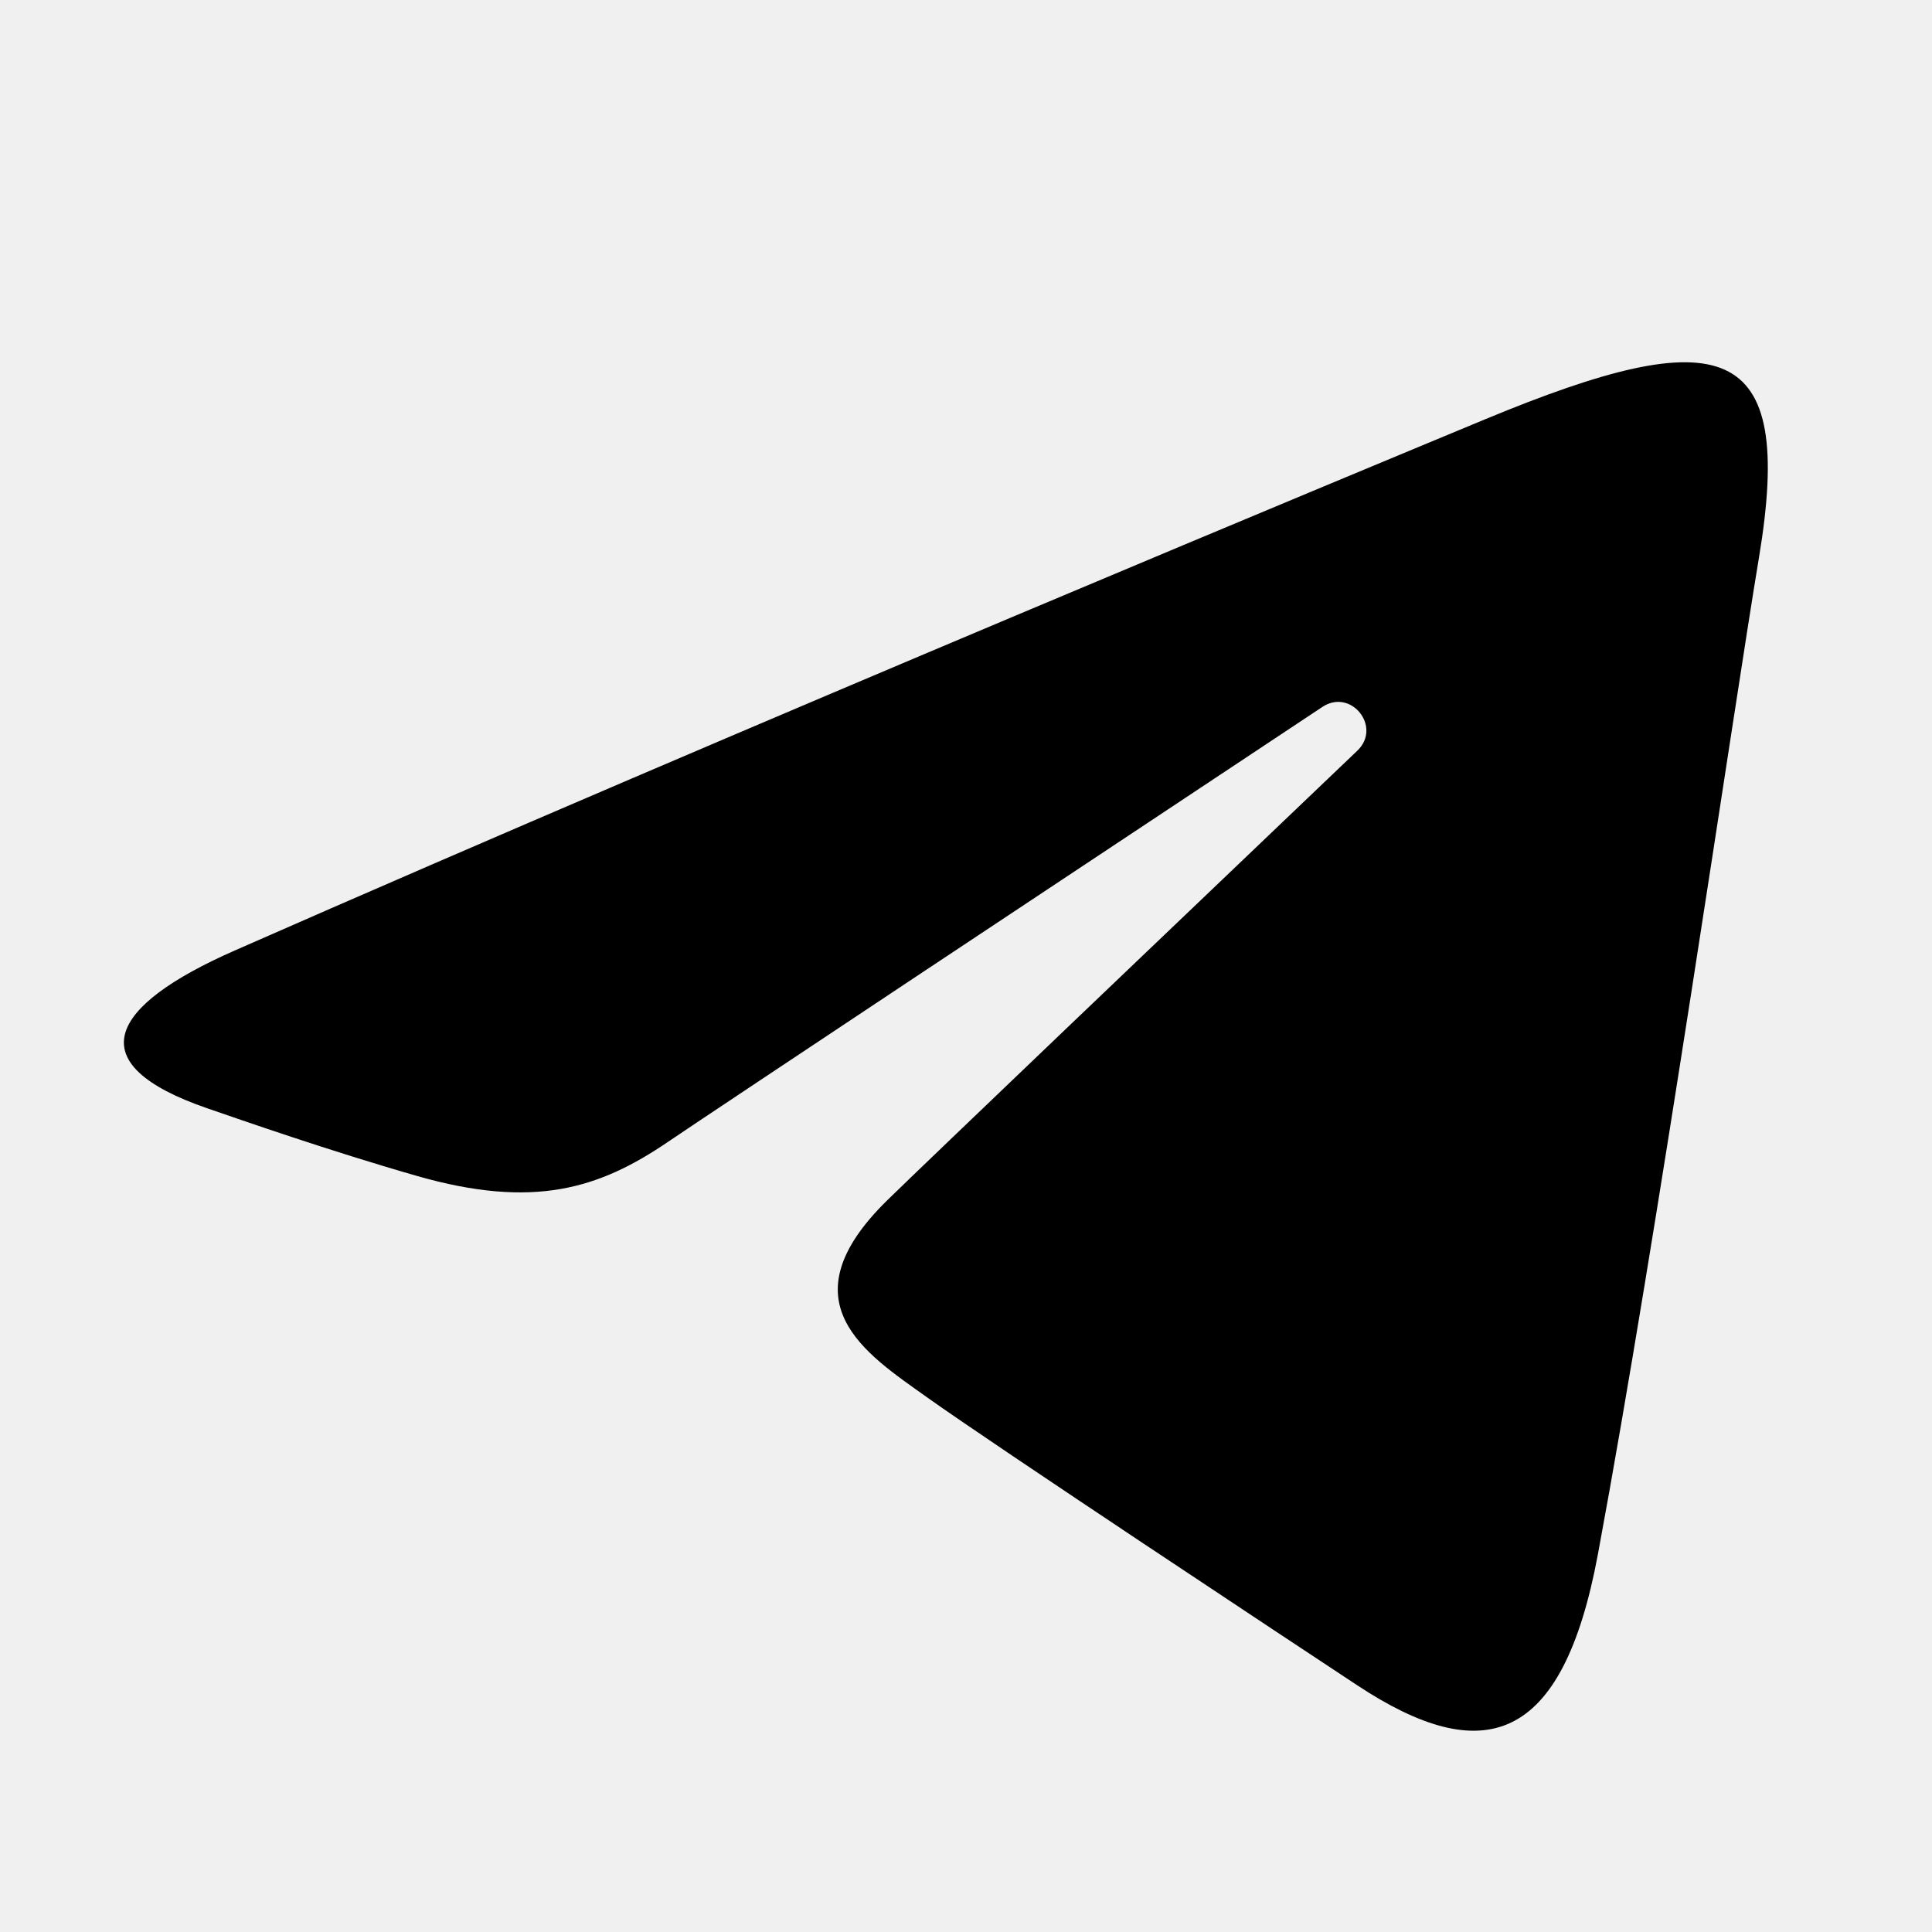
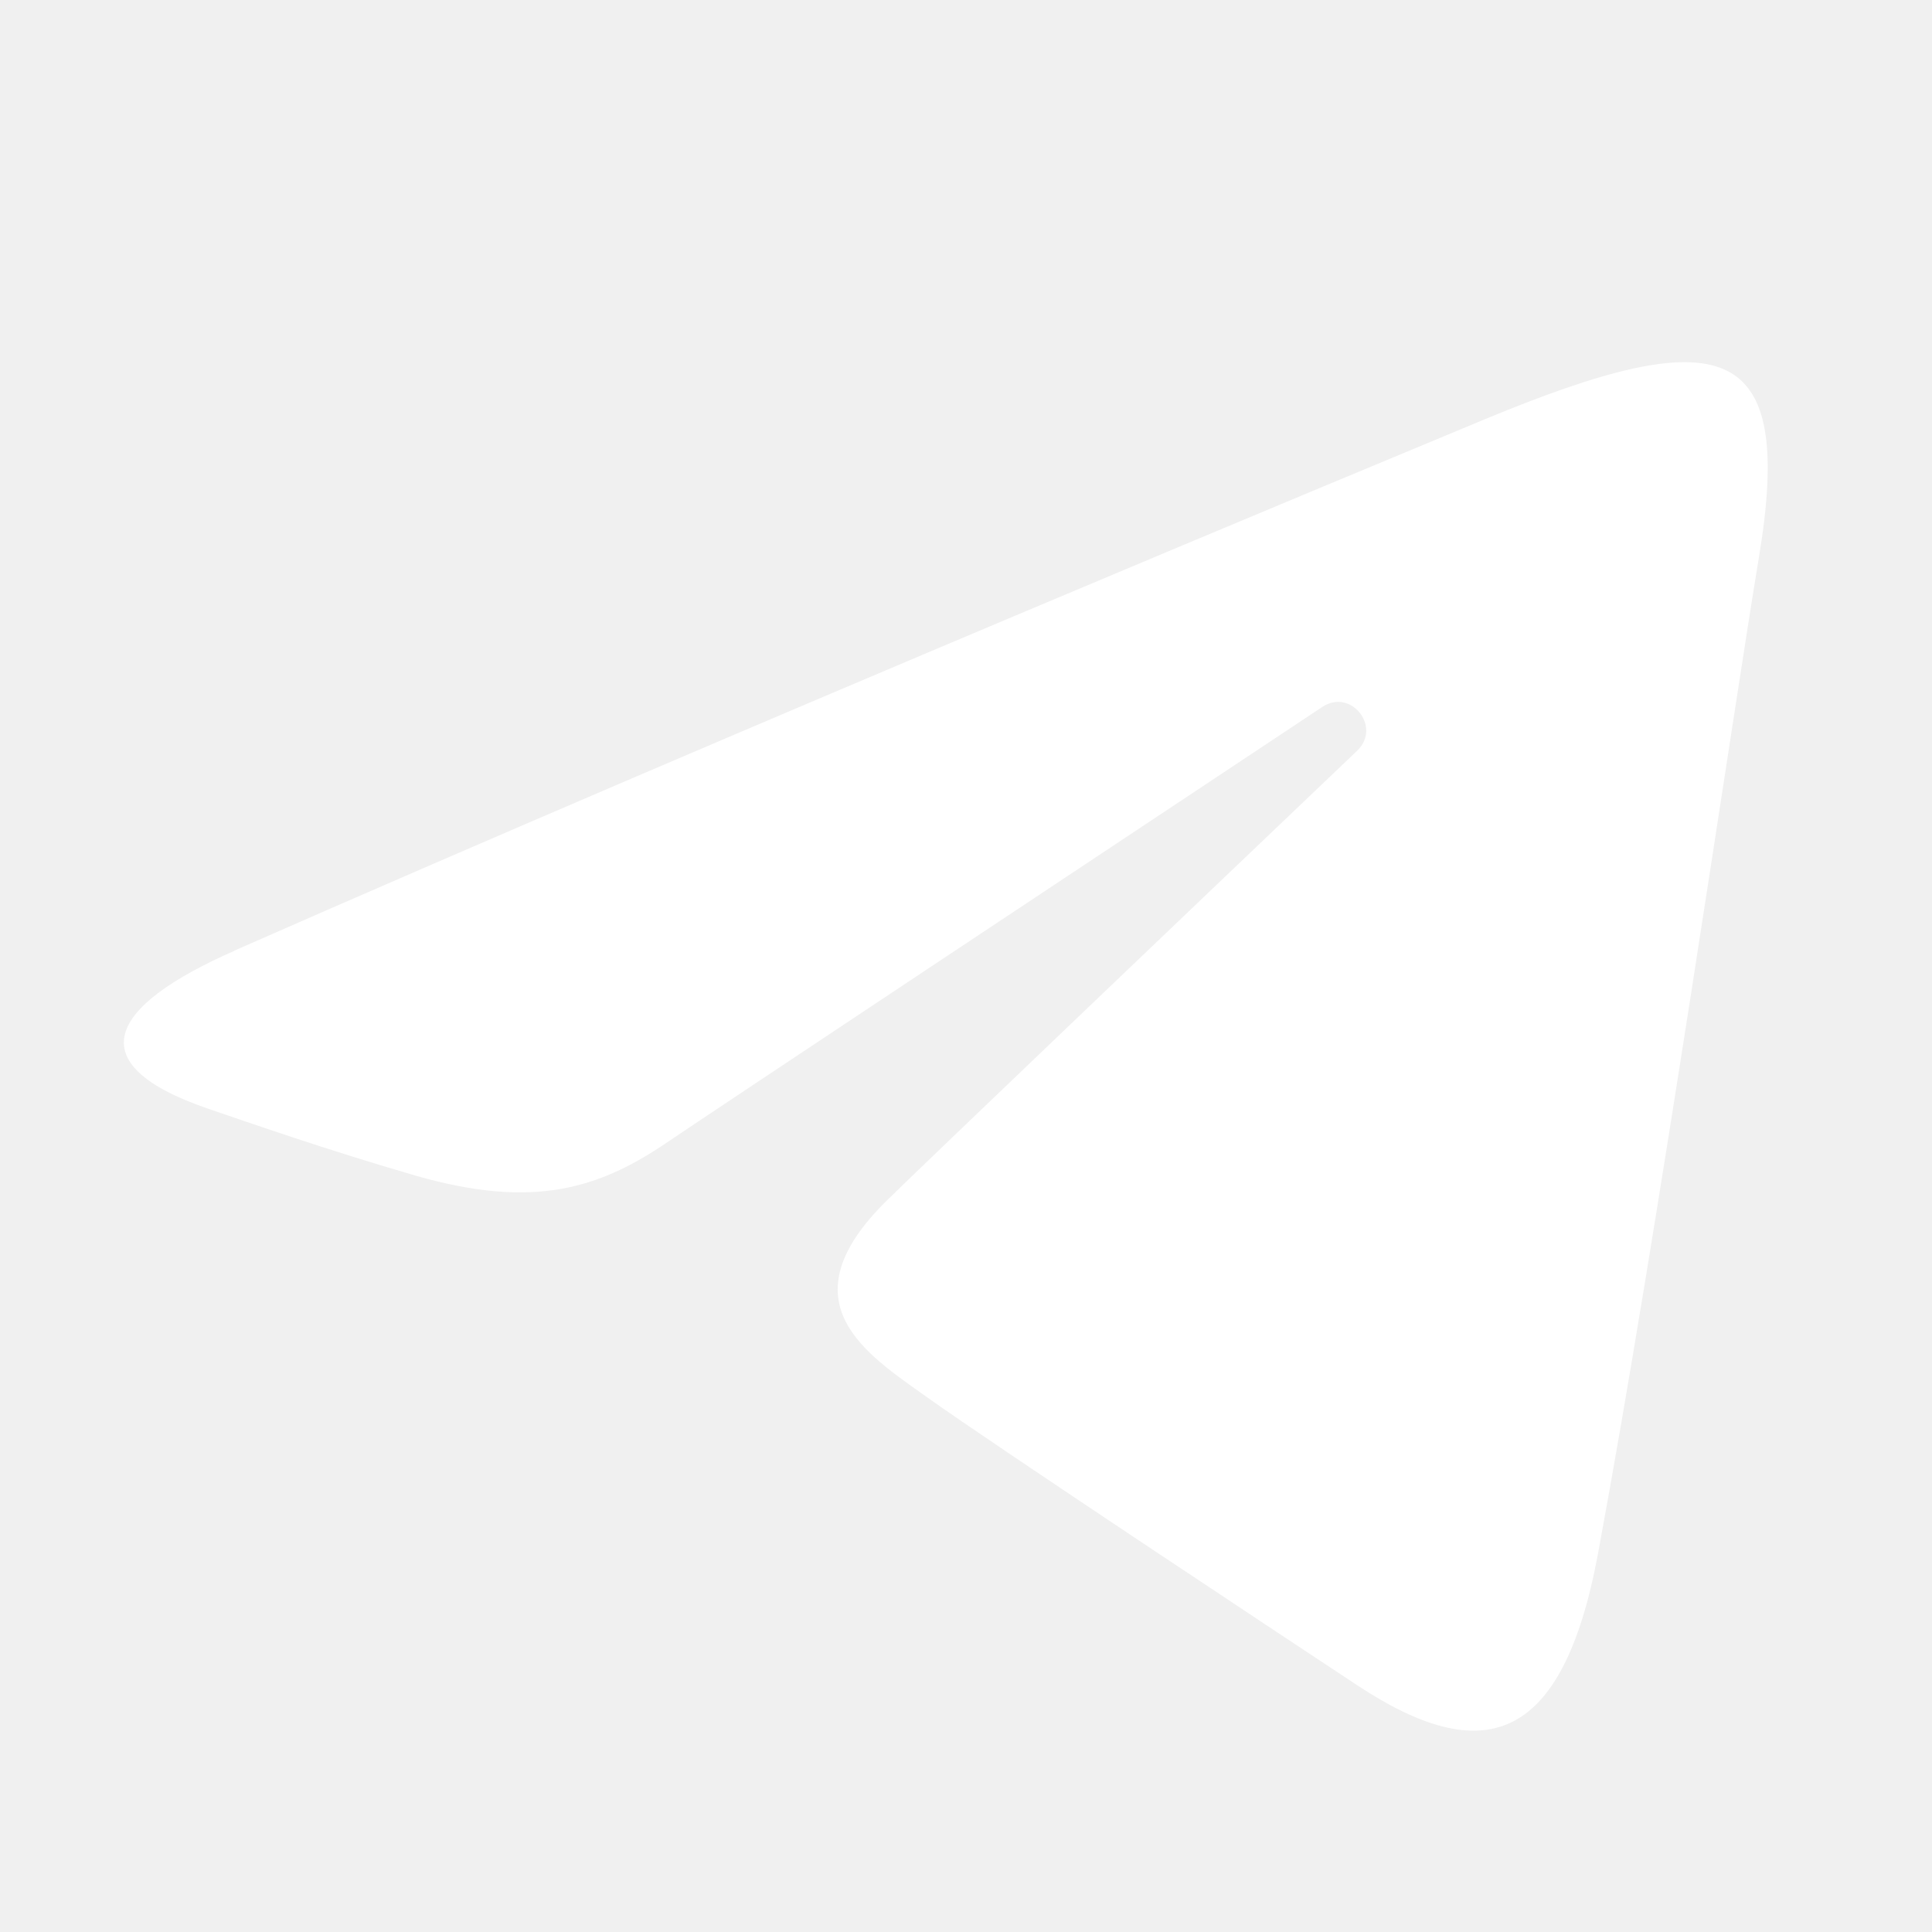
- <svg xmlns="http://www.w3.org/2000/svg" viewBox="0 0 48 48" width="96px" height="96px">
-   <path d="M5.83,23.616c12.568-5.529,28.832-12.27,31.077-13.203c5.889-2.442,7.696-1.974,6.795,3.434 c-0.647,3.887-2.514,16.756-4.002,24.766c-0.883,4.75-2.864,5.313-5.979,3.258c-1.498-0.989-9.059-5.989-10.7-7.163 c-1.498-1.07-3.564-2.357-0.973-4.892c0.922-0.903,6.966-6.674,11.675-11.166c0.617-0.59-0.158-1.559-0.87-1.086 c-6.347,4.209-15.147,10.051-16.267,10.812c-1.692,1.149-3.317,1.676-6.234,0.838c-2.204-0.633-4.357-1.388-5.195-1.676 C1.93,26.43,2.696,24.995,5.83,23.616z" />
+ <svg xmlns="http://www.w3.org/2000/svg" id="_Слой_1" data-name="Слой 1" viewBox="0 0 96 96">
+   <path d="M11.66,47.23c25.14-11.06,57.66-24.54,62.15-26.41,11.78-4.88,15.39-3.95,13.59,6.87-1.29,7.77-5.03,33.51-8,49.53-1.77,9.5-5.73,10.63-11.96,6.52-3-1.98-18.12-11.98-21.4-14.33-3-2.14-7.13-4.71-1.95-9.78,1.84-1.81,13.93-13.35,23.35-22.33,1.23-1.18-.32-3.12-1.74-2.17-12.69,8.42-30.29,20.1-32.53,21.62-3.38,2.3-6.63,3.35-12.47,1.68-4.41-1.27-8.71-2.78-10.39-3.35-6.45-2.22-4.92-5.09,1.35-7.84Z" style="fill: #fff;" />
</svg>
